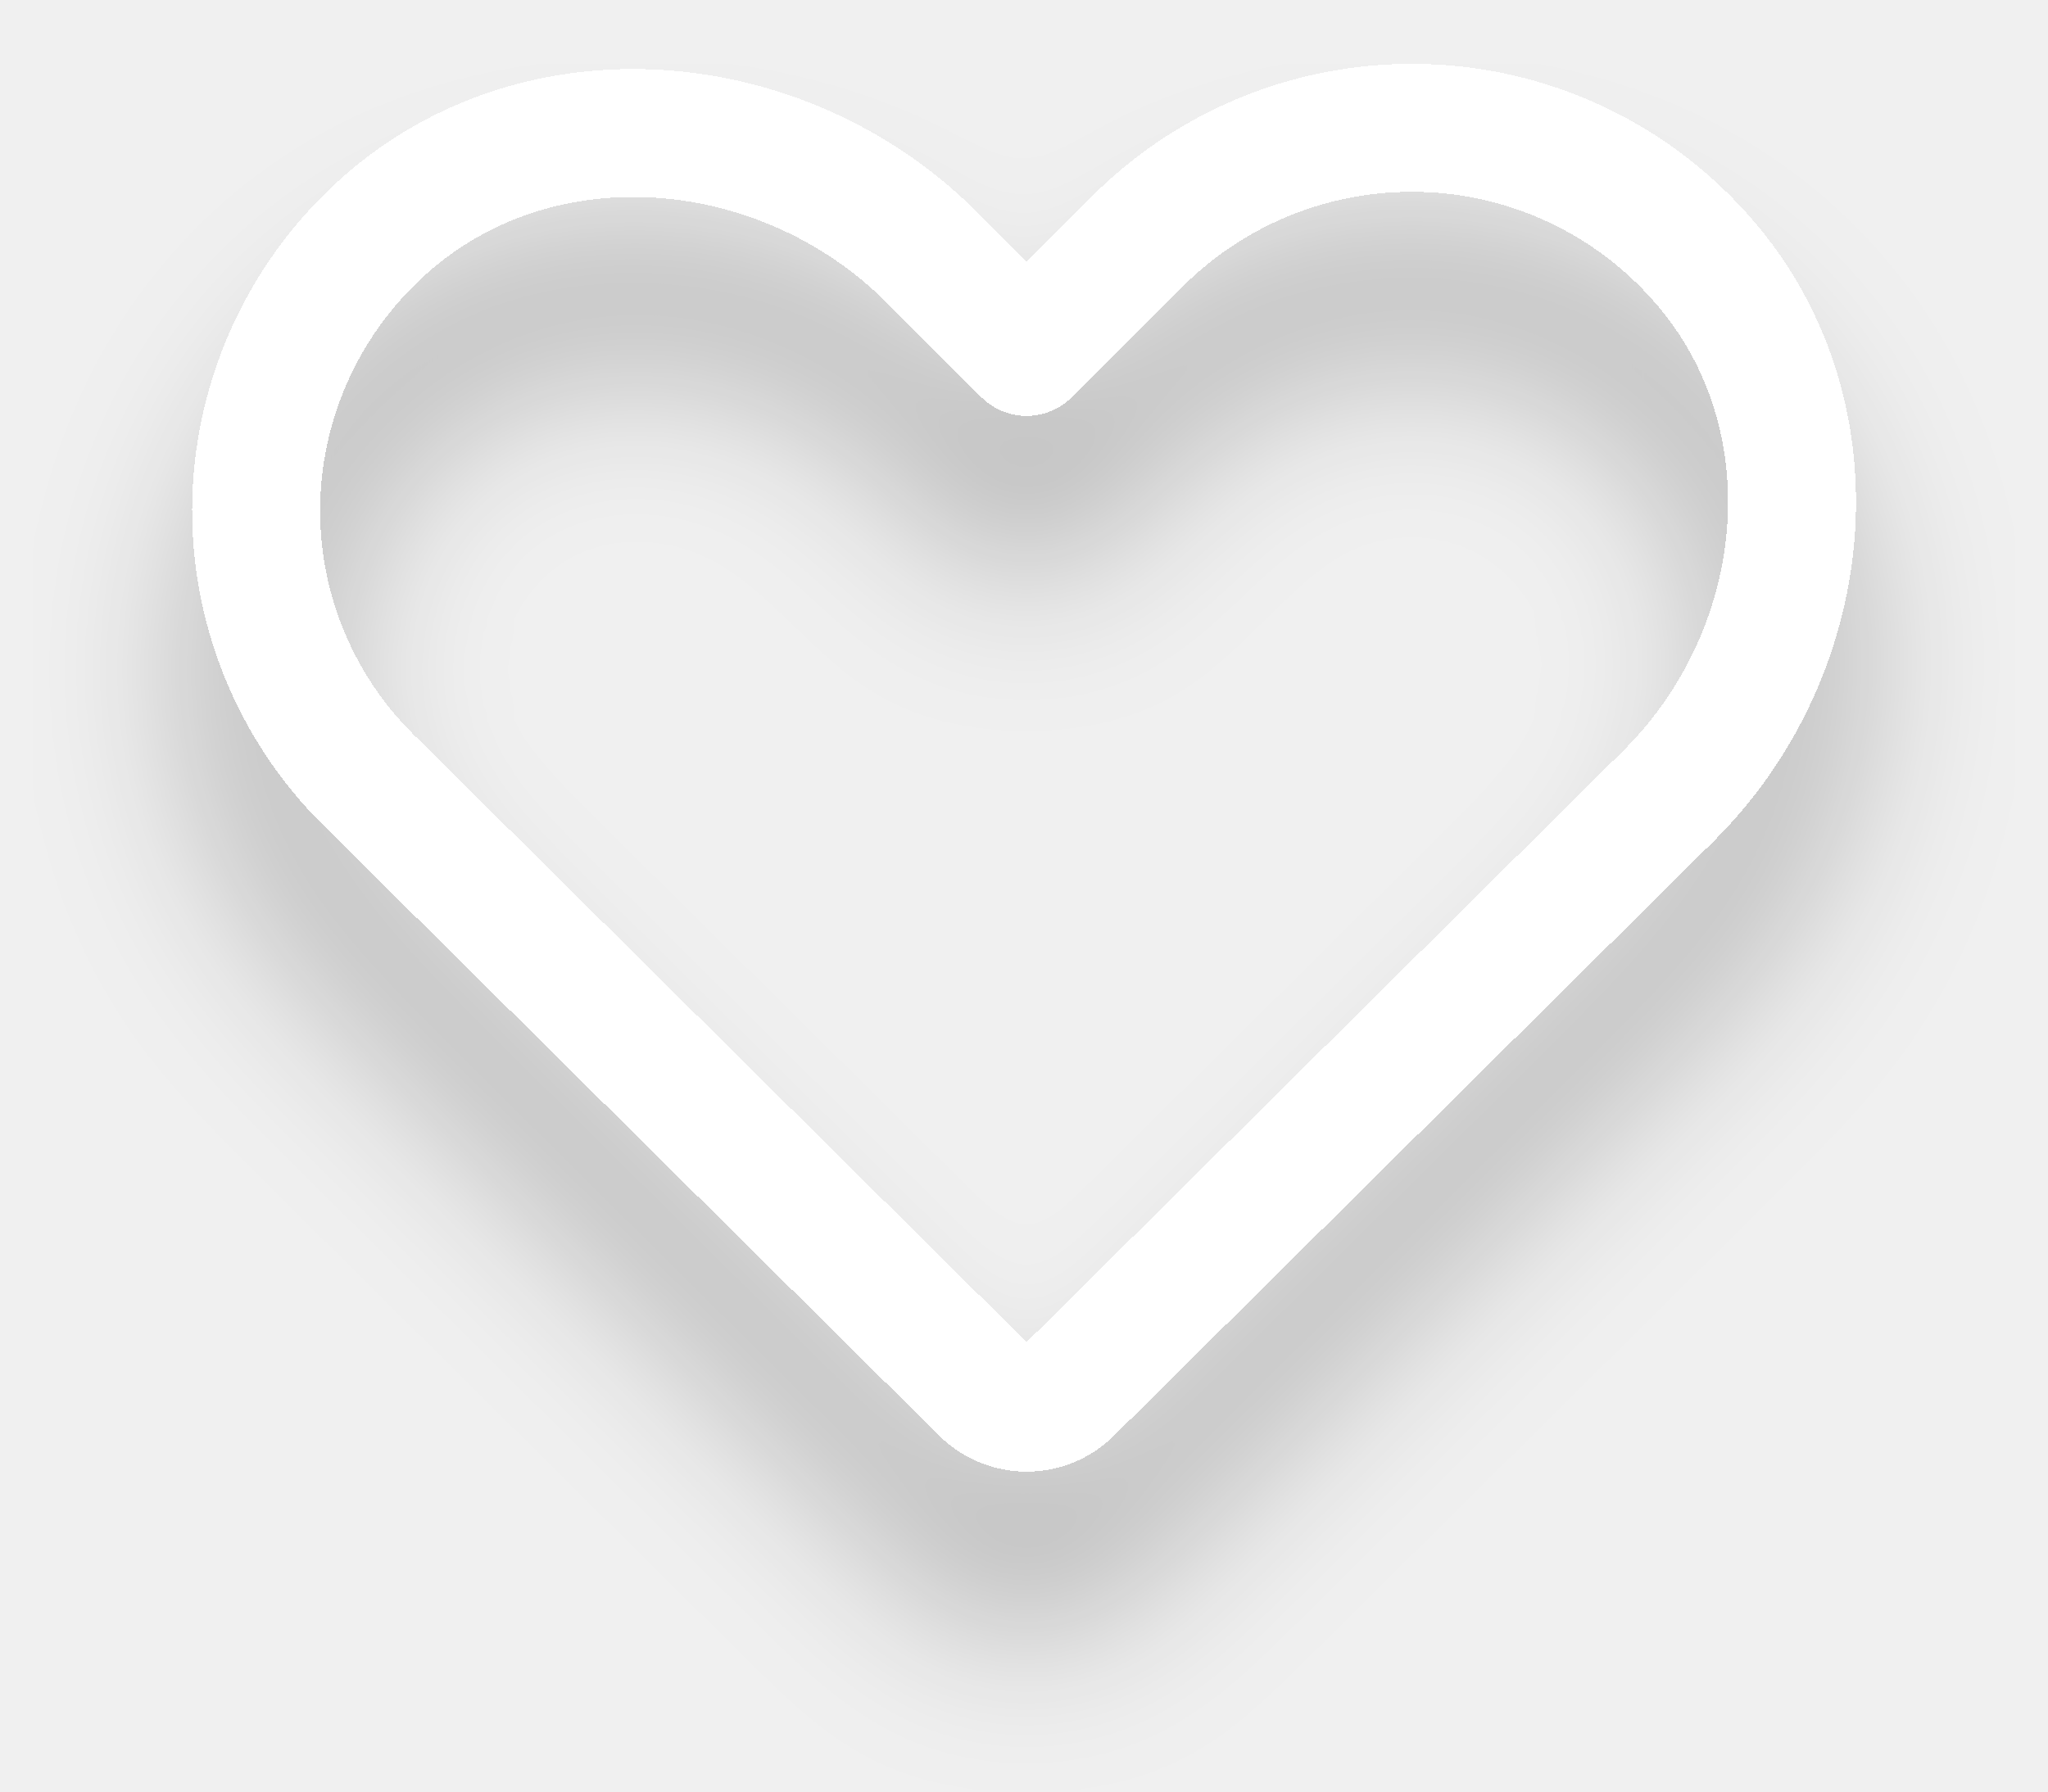
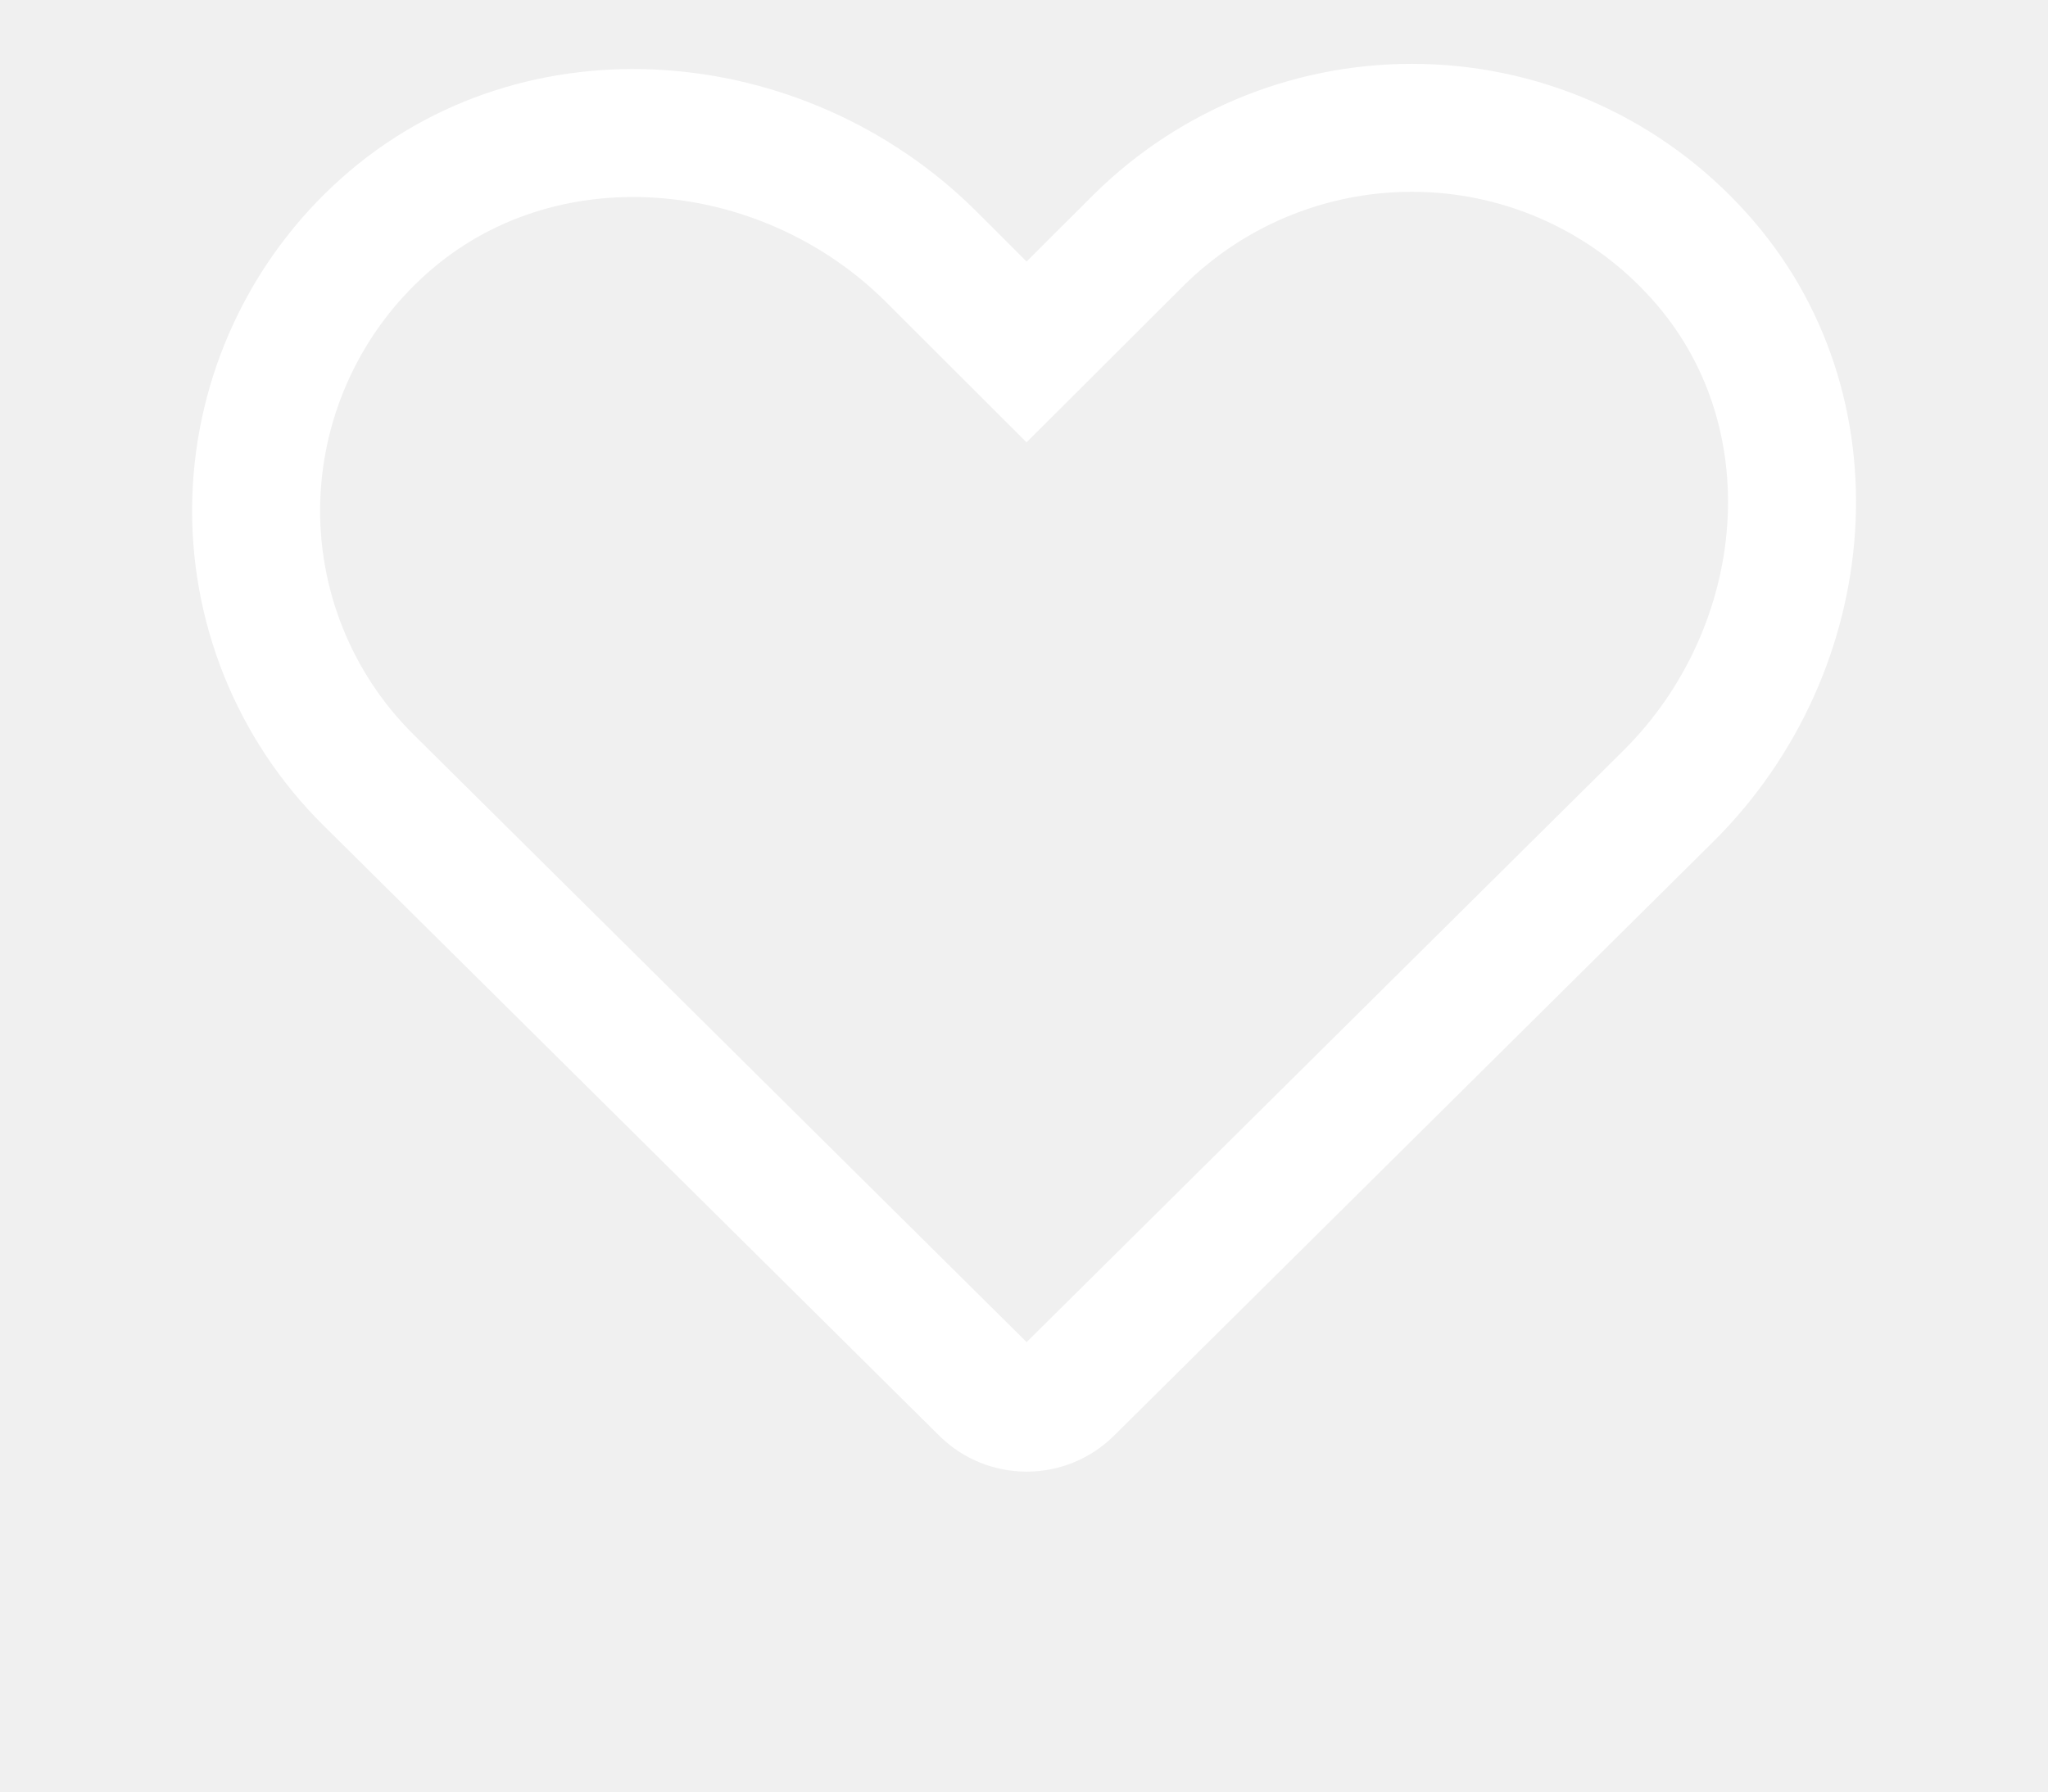
<svg xmlns="http://www.w3.org/2000/svg" width="16" height="14" viewBox="0 0 16 14" fill="none">
-   <path d="M8.35 10.865l4.688-4.648c1.151-1.147 1.32-3.024.231-4.223A3.008 3.008 0 0 0 11.111 1a3.032 3.032 0 0 0-2.211.872l-.88.878-.758-.757C6.104.852 4.212.685 3.002 1.764a2.986 2.986 0 0 0-1 2.14 2.962 2.962 0 0 0 .879 2.193l4.81 4.768a.47.47 0 0 0 .659 0z" stroke="#fff" stroke-linecap="round" stroke-linejoin="round" shape-rendering="crispEdges" filter="url(#a)" />
-   <defs>
-     <filter id="a" x=".26" y=".5" width="15.479" height="13.479" filterUnits="userSpaceOnUse" color-interpolation-filters="sRGB">
-       <feFlood flood-opacity="0" result="BackgroundImageFix" />
-       <feColorMatrix in="SourceAlpha" values="0 0 0 0 0 0 0 0 0 0 0 0 0 0 0 0 0 0 127 0" result="hardAlpha" />
-       <feOffset dy="1.24" />
-       <feGaussianBlur stdDeviation=".62" />
-       <feComposite in2="hardAlpha" operator="out" />
-       <feColorMatrix values="0 0 0 0 0 0 0 0 0 0 0 0 0 0 0 0 0 0 0.25 0" />
-       <feBlend in2="BackgroundImageFix" result="effect1_dropShadow_1128_4256" />
-       <feBlend in="SourceGraphic" in2="effect1_dropShadow_1128_4256" result="shape" />
-     </filter>
-   </defs>
+   <path d="M8.35 10.865l4.688-4.648c1.151-1.147 1.32-3.024.231-4.223A3.008 3.008 0 0 0 11.111 1a3.032 3.032 0 0 0-2.211.872l-.88.878-.758-.757C6.104.852 4.212.685 3.002 1.764a2.986 2.986 0 0 0-1 2.14 2.962 2.962 0 0 0 .879 2.193l4.81 4.768a.47.47 0 0 0 .659 0z" stroke="#fff" />
</svg>
